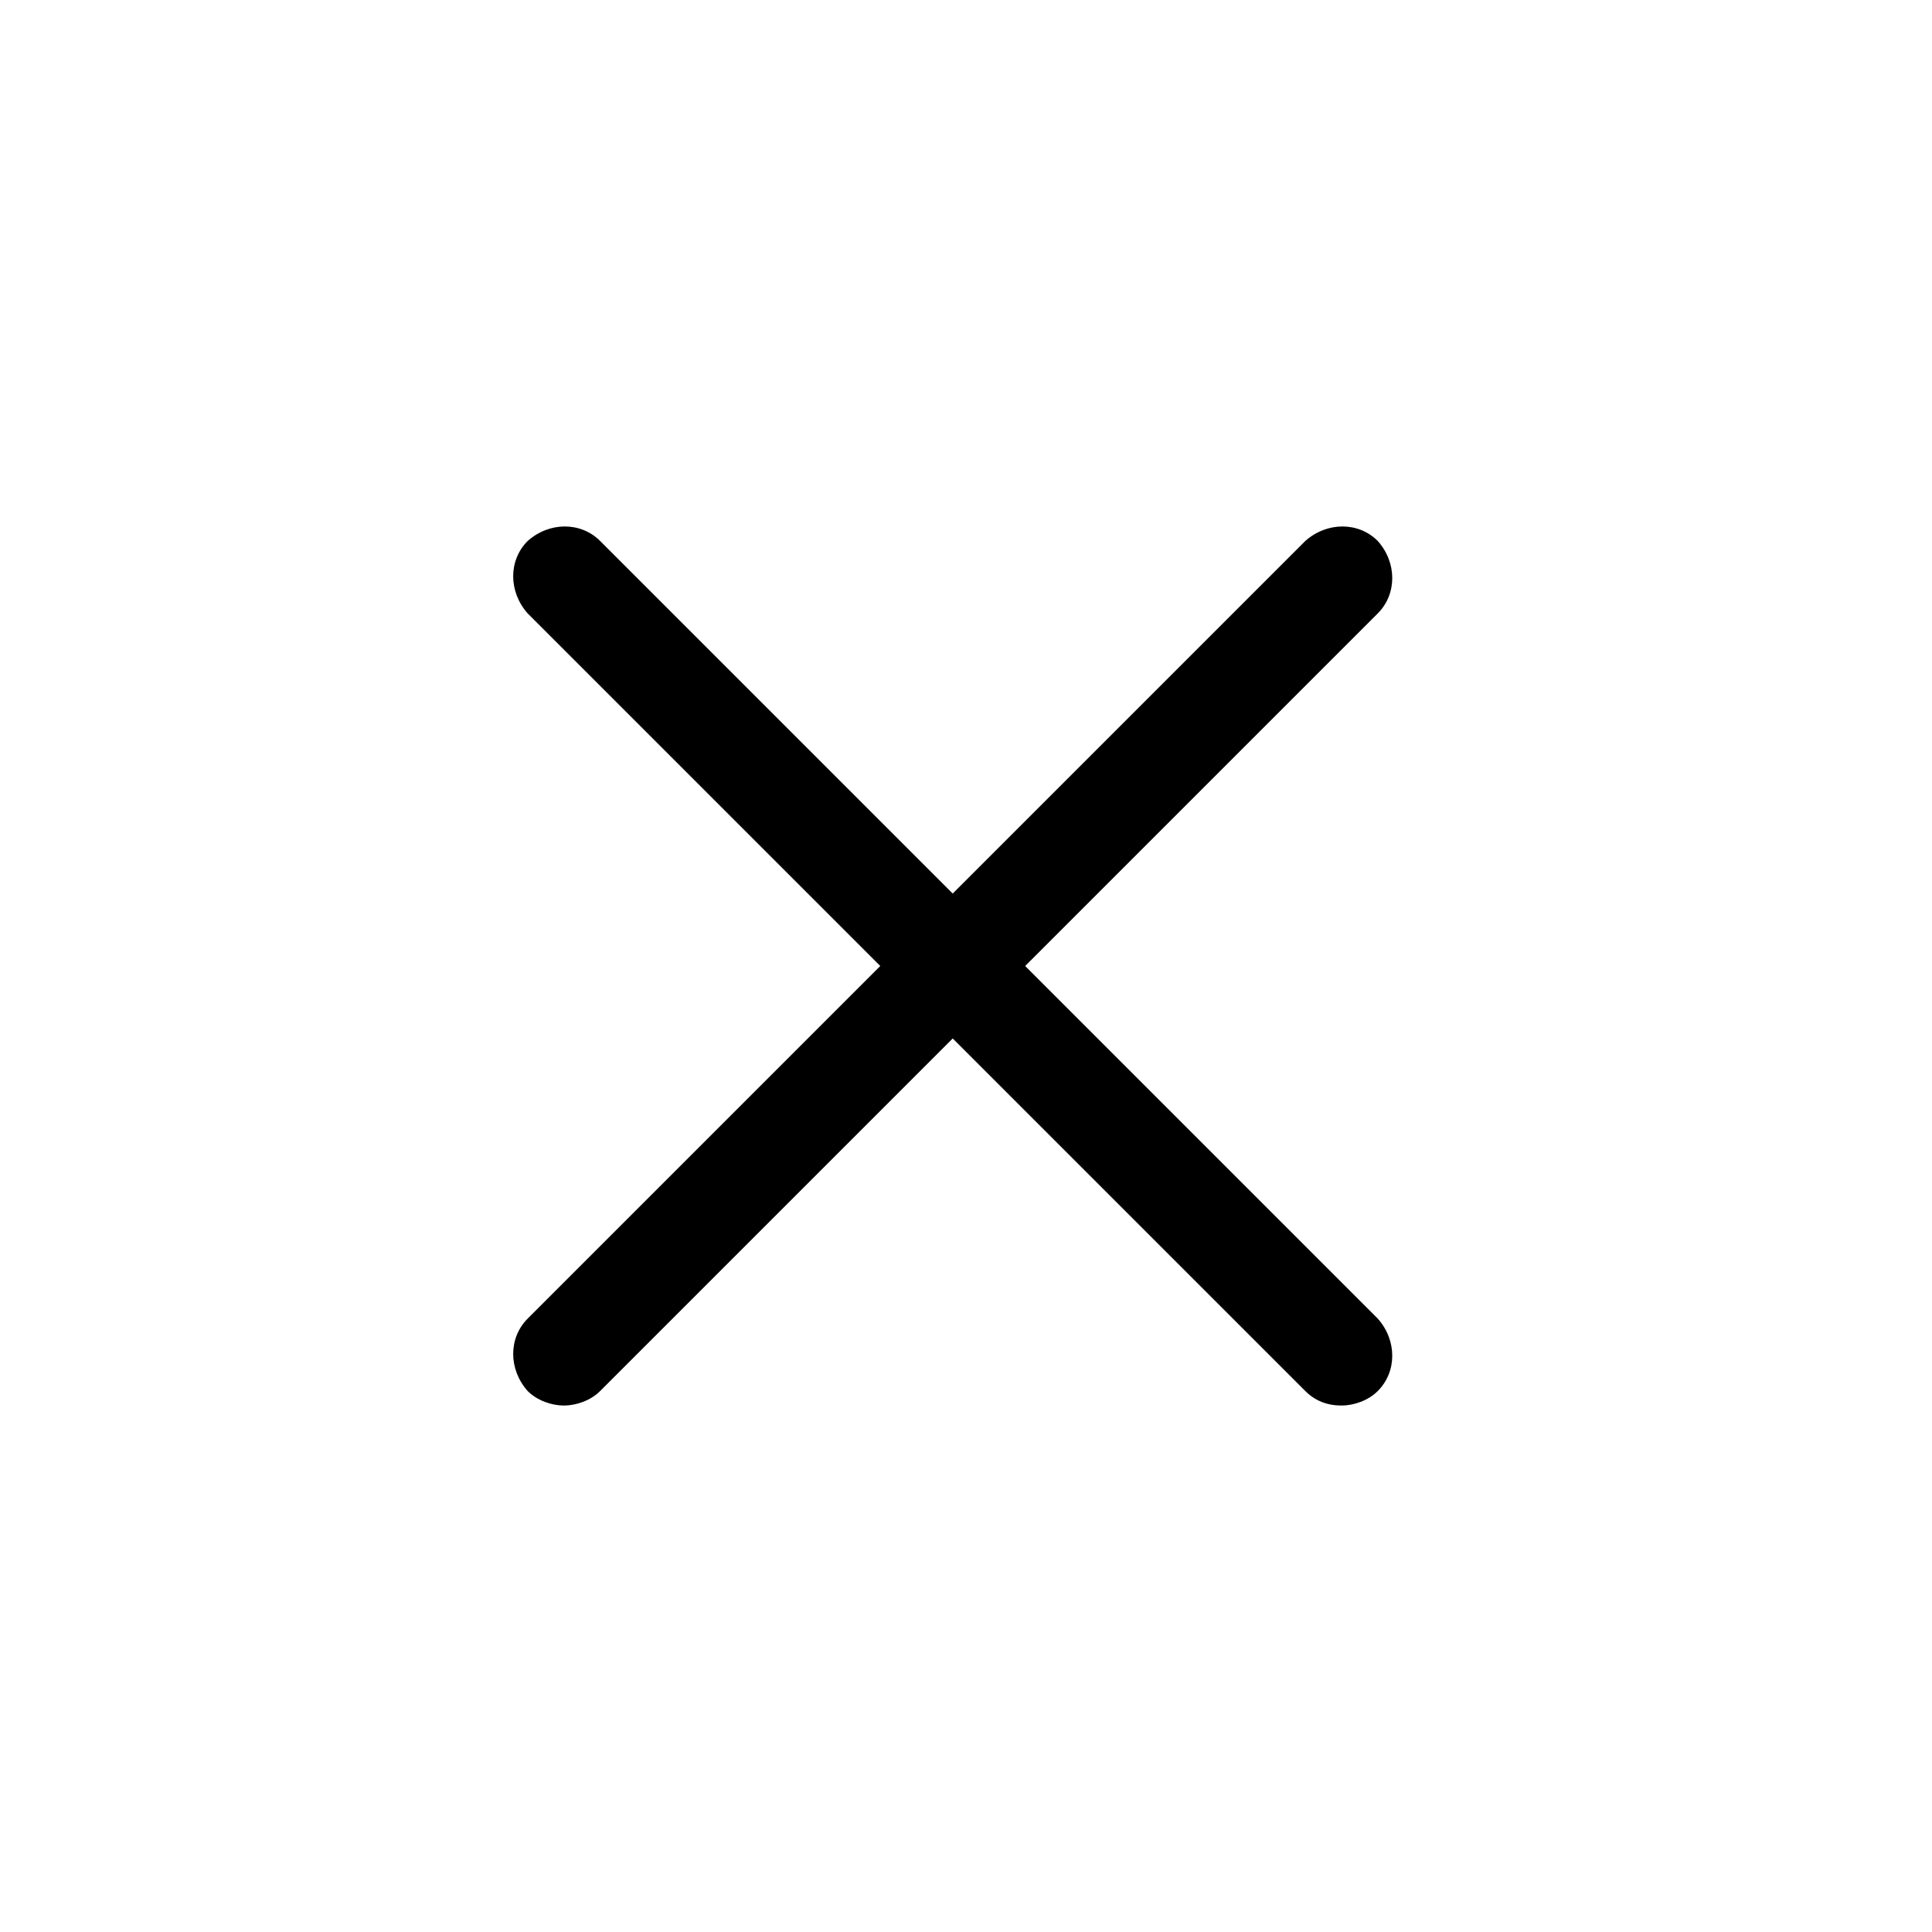
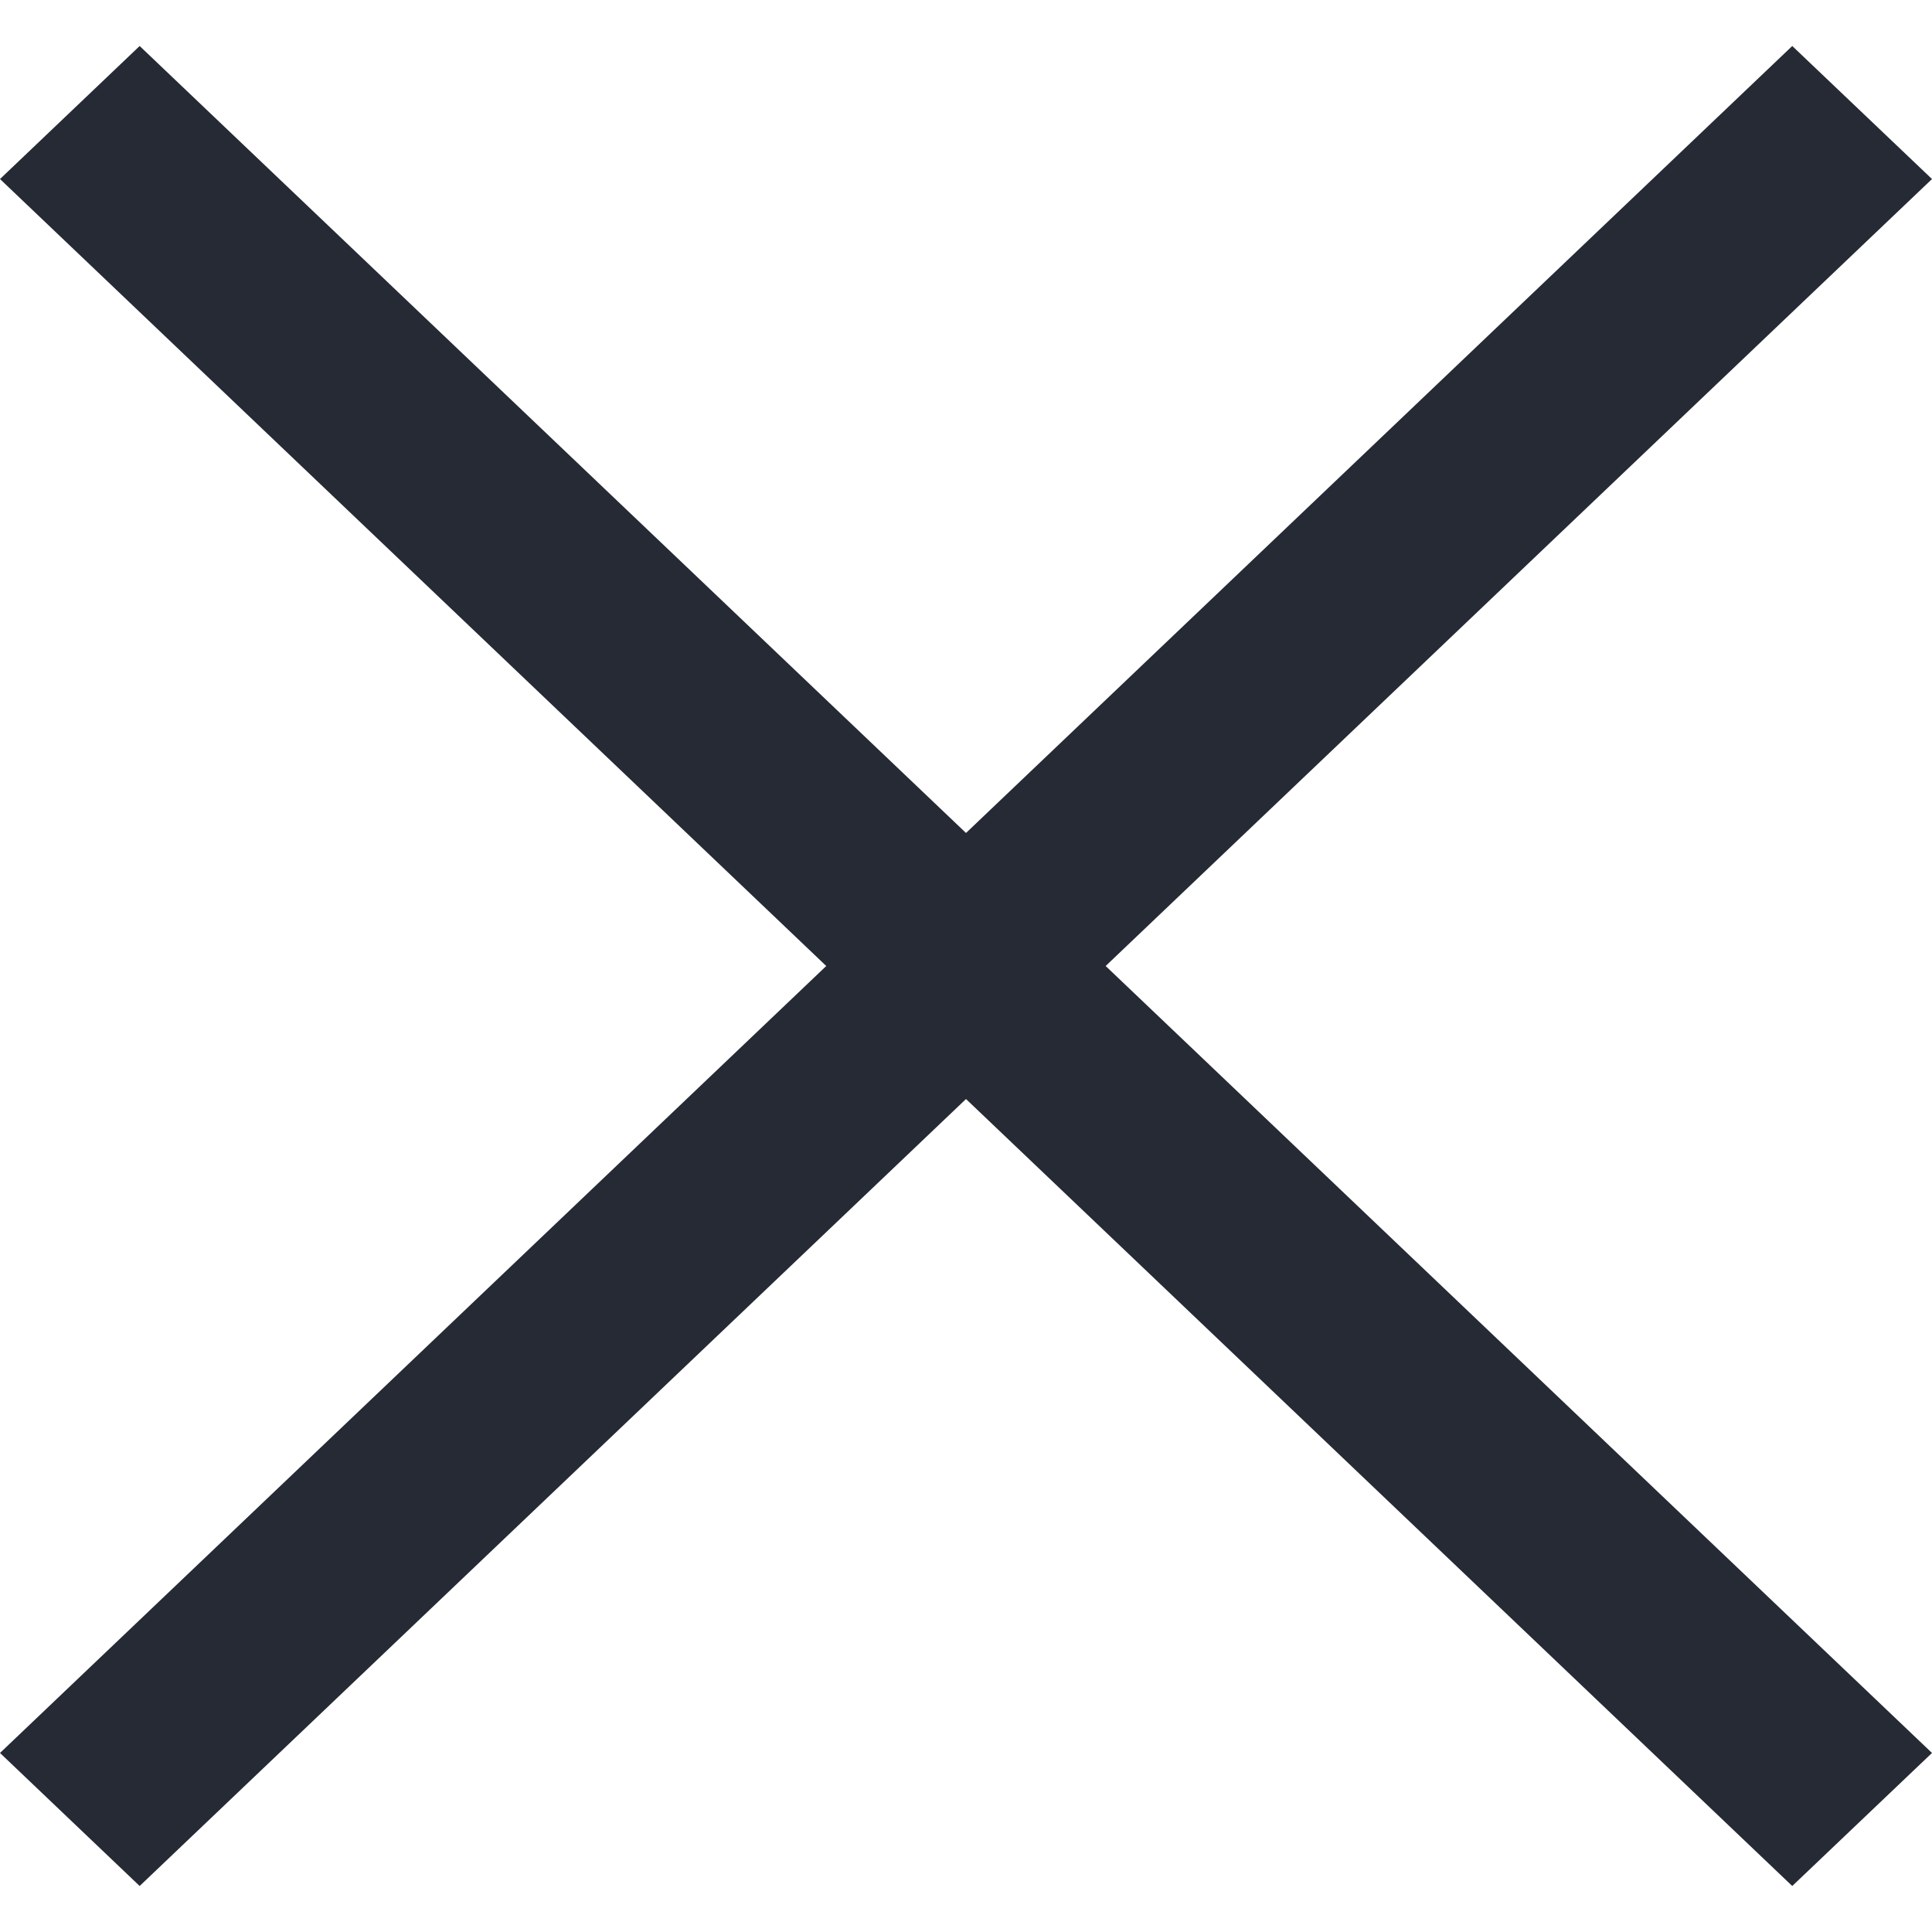
- <svg xmlns="http://www.w3.org/2000/svg" fill="#000000" width="800px" height="800px" viewBox="-8.5 0 32 32" version="1.1">
-   <path d="M8.48 16l5.84-5.84c0.32-0.32 0.32-0.84 0-1.2-0.32-0.32-0.84-0.32-1.2 0l-5.84 5.84-5.84-5.84c-0.32-0.32-0.84-0.32-1.2 0-0.32 0.32-0.32 0.84 0 1.2l5.84 5.84-5.84 5.84c-0.32 0.32-0.32 0.84 0 1.2 0.16 0.16 0.4 0.24 0.6 0.24s0.44-0.080 0.6-0.24l5.84-5.84 5.84 5.84c0.16 0.16 0.36 0.24 0.6 0.24 0.2 0 0.44-0.080 0.6-0.24 0.32-0.32 0.32-0.84 0-1.2l-5.84-5.84z" />
+ <svg xmlns="http://www.w3.org/2000/svg" viewBox="0 -0.5 21 21" version="1.1" fill="#252A34">
+   <g id="SVGRepo_bgCarrier" stroke-width="0" />
+   <g id="SVGRepo_tracerCarrier" stroke-linecap="round" stroke-linejoin="round" />
+   <g id="SVGRepo_iconCarrier">
+     <defs> </defs>
+     <g id="Page-1" stroke="none" stroke-width="1" fill="none" fill-rule="evenodd">
+       <g id="Dribbble-Light-Preview" transform="translate(-419, -240)" fill="#252A34">
+         <g id="icons" transform="translate(56, 160)">
+           <polygon id="close-[#252A34]" points="375.018 90 384 98.554 382.481 100 373.5 91.446 364.518 100 363 98.554 371.981 90 363 81.446 364.518 80 373.5 88.554 382.481 80 384 81.446"> </polygon>
+         </g>
+       </g>
+     </g>
+   </g>
</svg>
